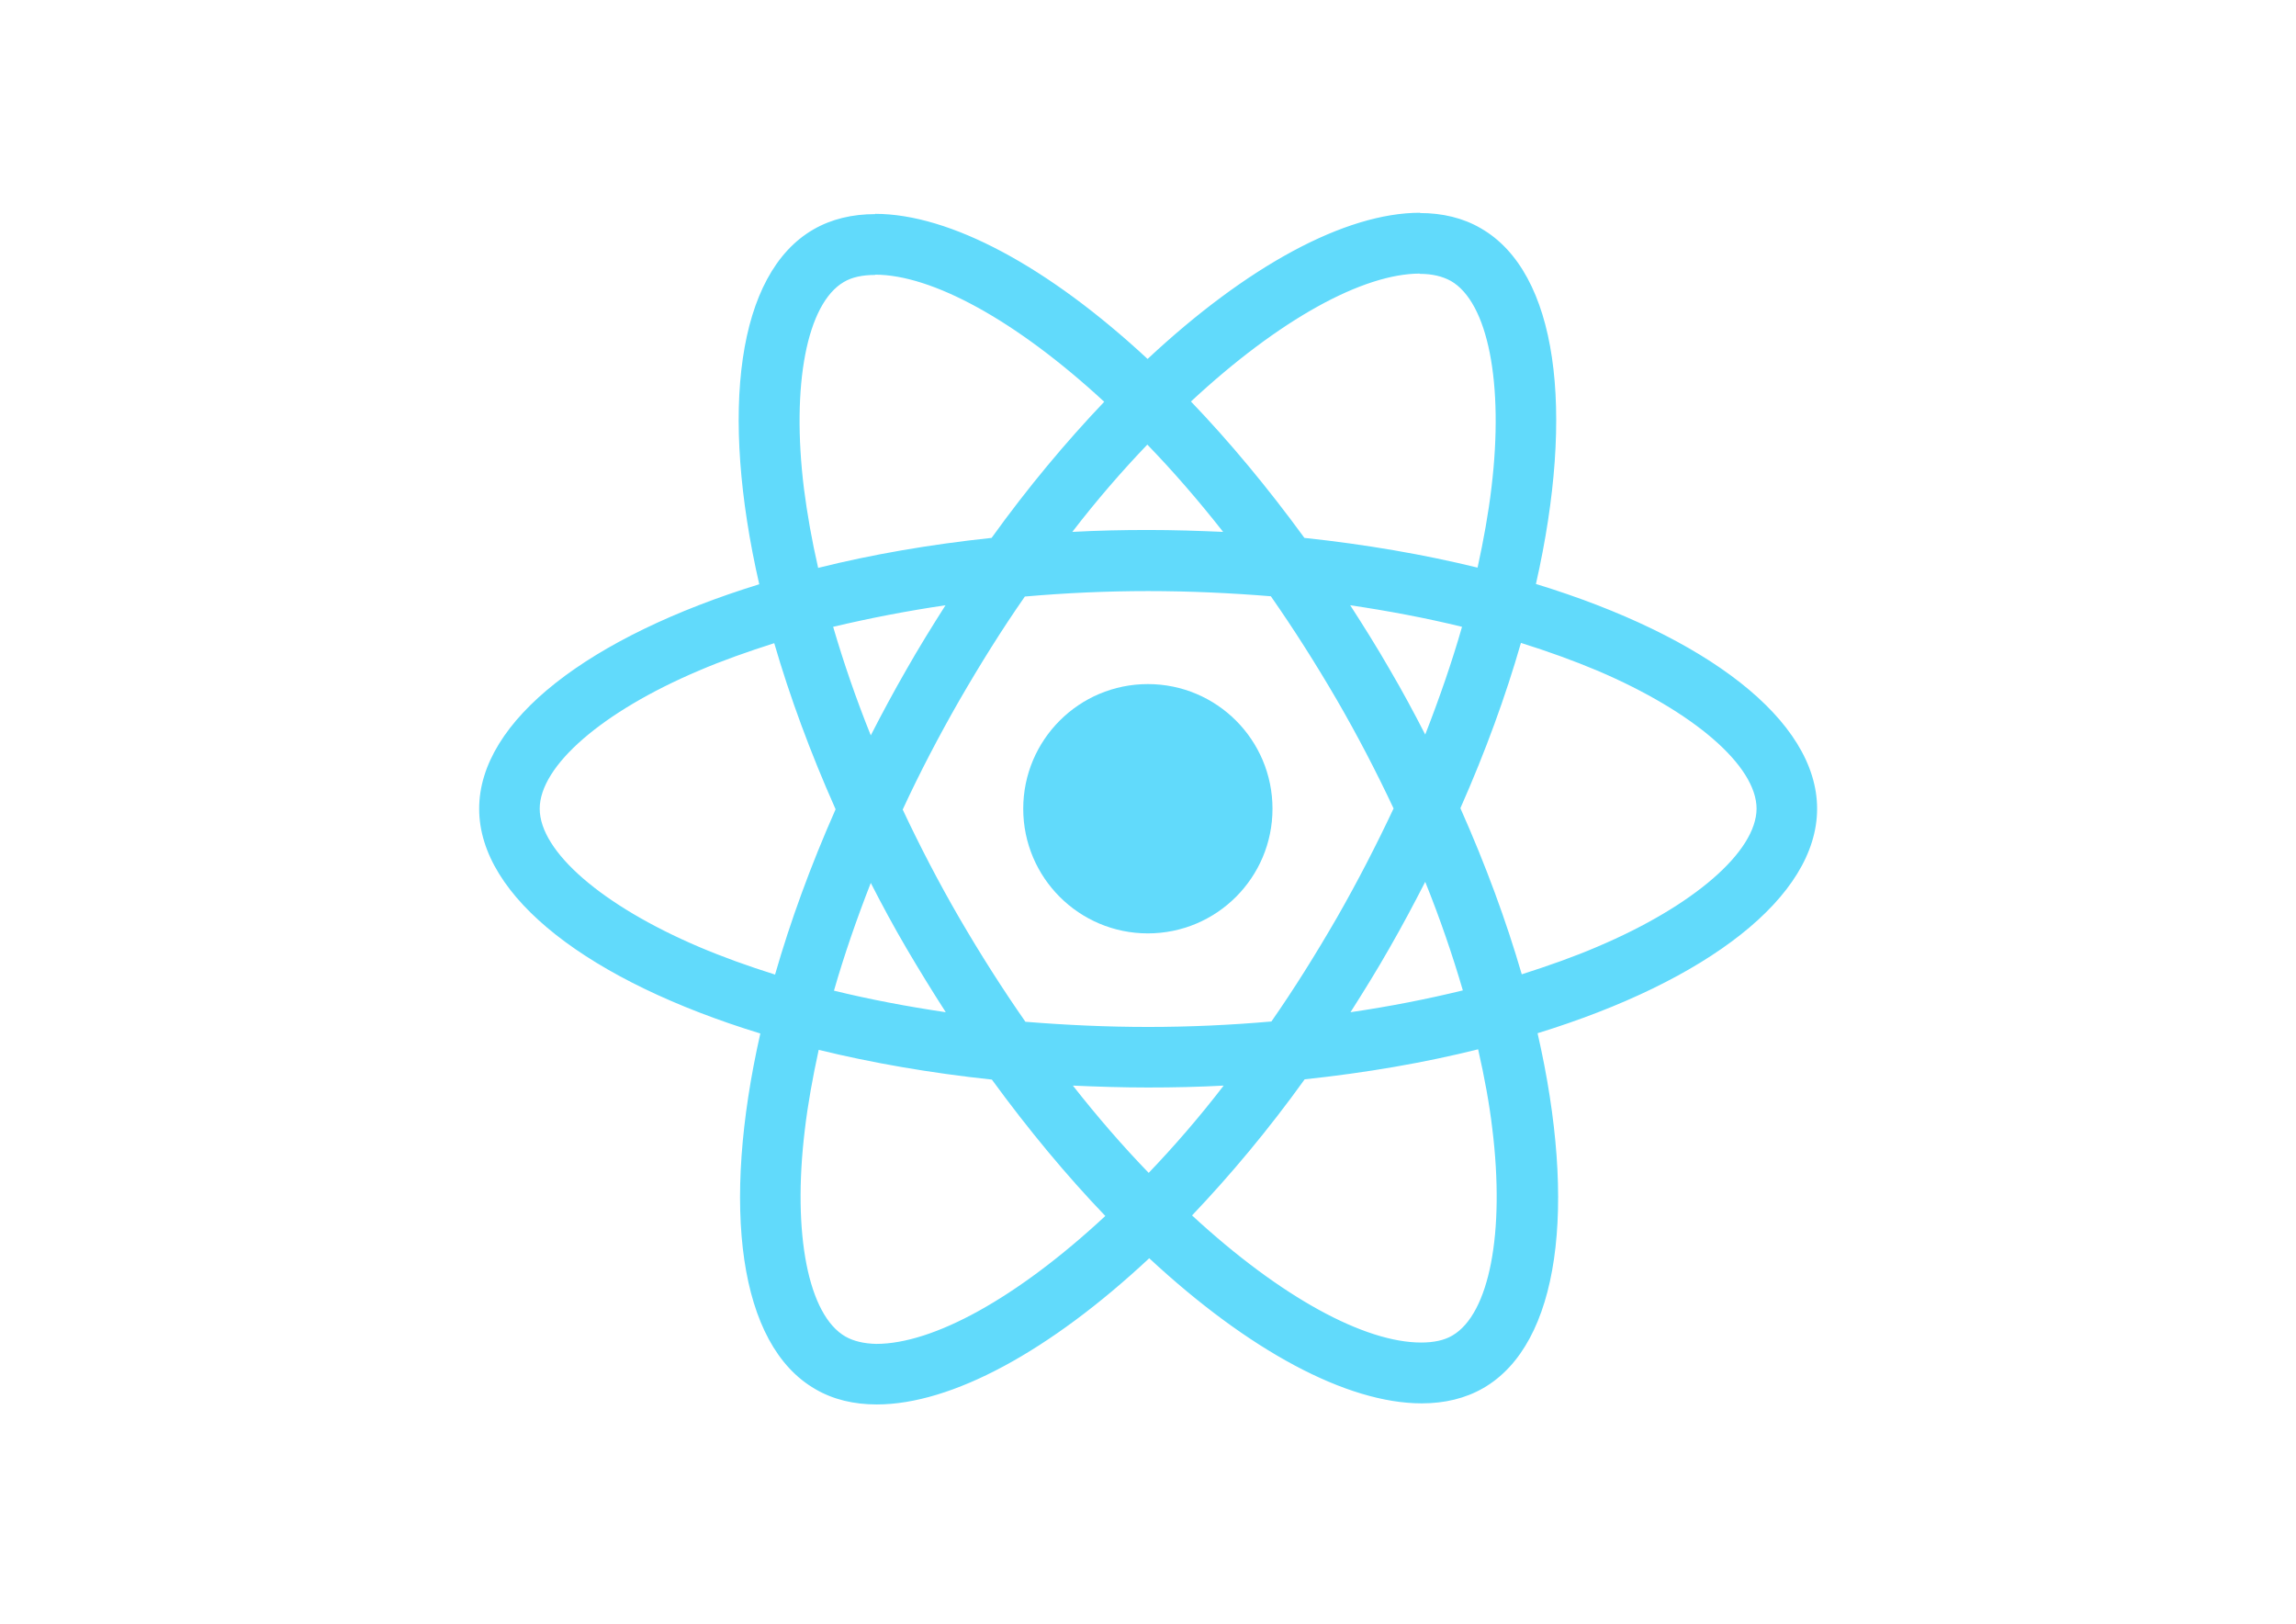
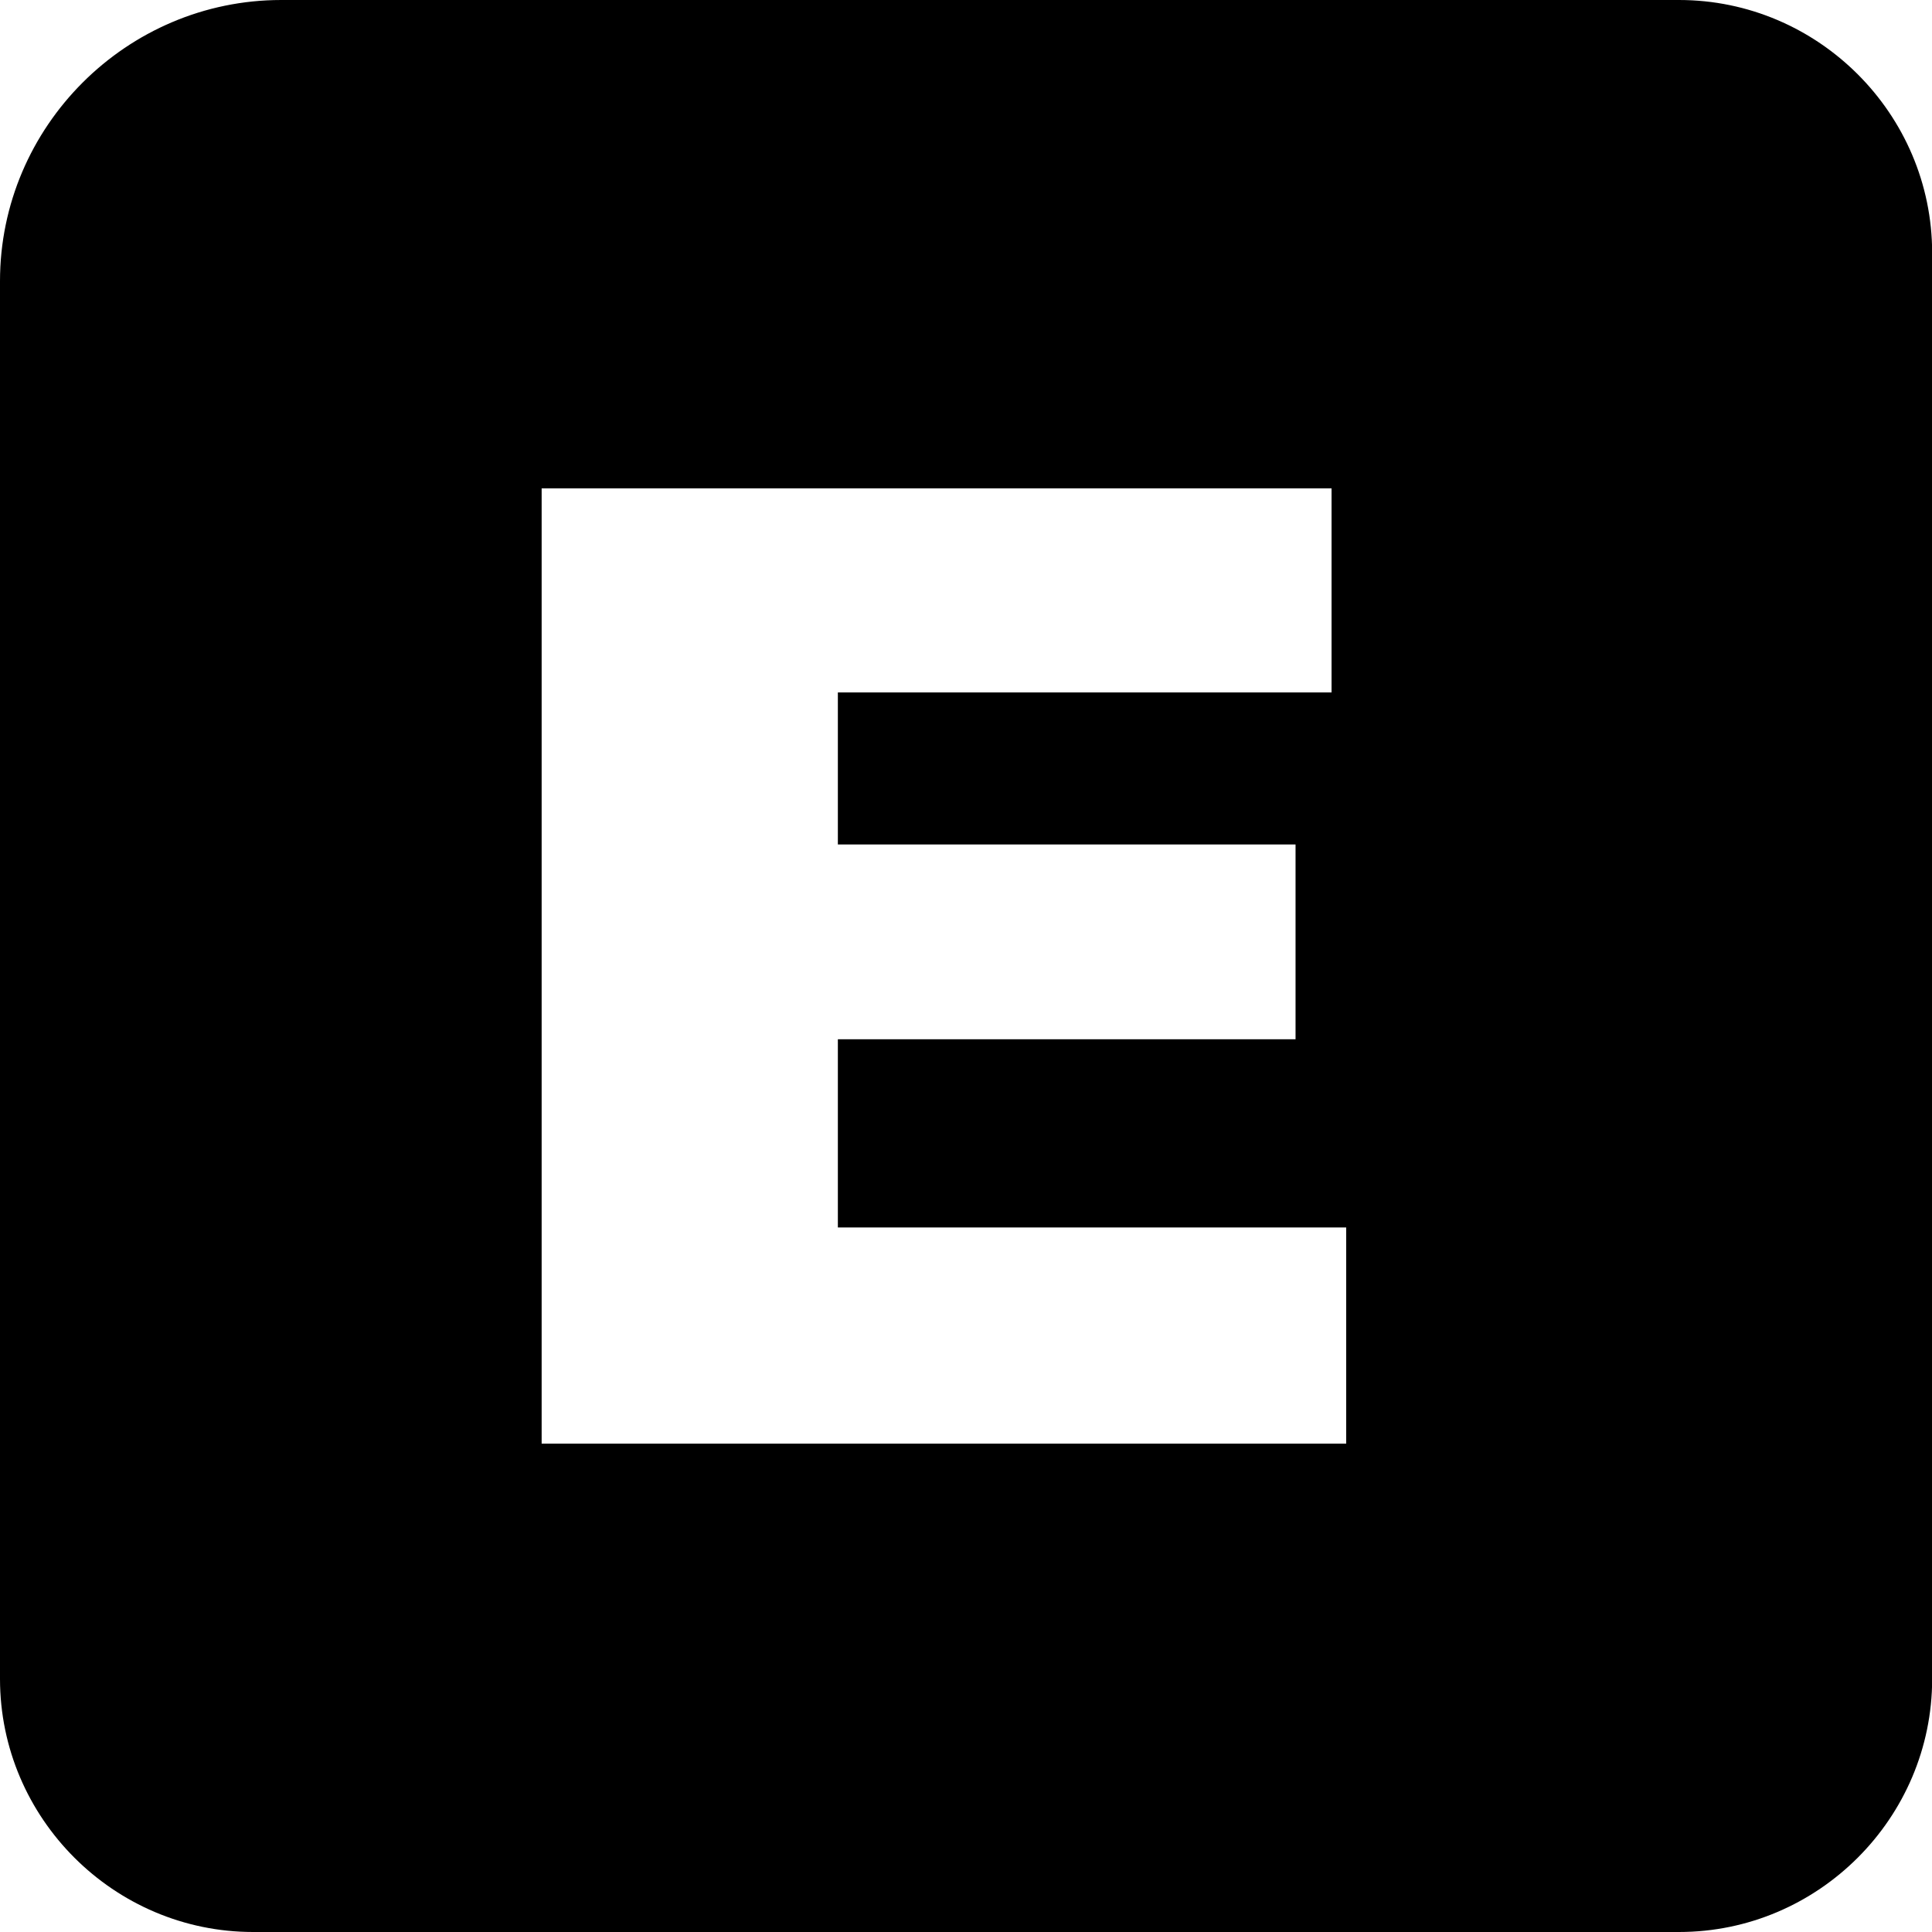
- <svg xmlns="http://www.w3.org/2000/svg" viewBox="0 0 841.9 595.3">
-   <g fill="#61DAFB">
-     <path d="M666.3 296.5c0-32.5-40.7-63.3-103.1-82.4 14.4-63.6 8-114.2-20.2-130.4-6.5-3.8-14.1-5.6-22.4-5.6v22.3c4.6 0 8.3.9 11.4 2.6 13.6 7.8 19.5 37.5 14.9 75.7-1.1 9.4-2.9 19.3-5.1 29.4-19.6-4.8-41-8.5-63.5-10.9-13.5-18.5-27.5-35.3-41.6-50 32.6-30.3 63.2-46.9 84-46.9V78c-27.5 0-63.5 19.6-99.9 53.6-36.4-33.8-72.4-53.2-99.9-53.2v22.3c20.7 0 51.4 16.5 84 46.6-14 14.7-28 31.4-41.3 49.9-22.6 2.4-44 6.1-63.6 11-2.3-10-4-19.7-5.2-29-4.7-38.2 1.1-67.9 14.6-75.8 3-1.8 6.9-2.6 11.5-2.6V78.5c-8.4 0-16 1.8-22.6 5.6-28.1 16.2-34.4 66.7-19.9 130.1-62.2 19.2-102.7 49.9-102.7 82.3 0 32.5 40.7 63.3 103.1 82.4-14.4 63.6-8 114.2 20.2 130.4 6.5 3.8 14.1 5.6 22.5 5.6 27.5 0 63.5-19.6 99.9-53.6 36.4 33.8 72.4 53.2 99.9 53.2 8.4 0 16-1.8 22.6-5.6 28.1-16.2 34.4-66.7 19.9-130.1 62-19.1 102.5-49.9 102.5-82.3zm-130.2-66.7c-3.7 12.9-8.3 26.2-13.5 39.5-4.1-8-8.4-16-13.1-24-4.6-8-9.5-15.8-14.4-23.4 14.2 2.1 27.9 4.7 41 7.9zm-45.8 106.5c-7.8 13.5-15.8 26.3-24.1 38.2-14.9 1.3-30 2-45.2 2-15.1 0-30.2-.7-45-1.9-8.3-11.9-16.4-24.6-24.2-38-7.6-13.1-14.5-26.4-20.8-39.8 6.2-13.4 13.2-26.8 20.7-39.9 7.8-13.5 15.8-26.3 24.1-38.2 14.9-1.3 30-2 45.2-2 15.1 0 30.2.7 45 1.9 8.3 11.9 16.4 24.6 24.2 38 7.6 13.1 14.5 26.4 20.8 39.8-6.3 13.4-13.2 26.8-20.7 39.9zm32.3-13c5.4 13.4 10 26.8 13.8 39.8-13.1 3.2-26.9 5.9-41.2 8 4.9-7.7 9.8-15.6 14.4-23.7 4.6-8 8.9-16.1 13-24.1zM421.2 430c-9.3-9.6-18.6-20.3-27.8-32 9 .4 18.2.7 27.5.7 9.4 0 18.7-.2 27.8-.7-9 11.7-18.3 22.4-27.5 32zm-74.4-58.9c-14.2-2.1-27.9-4.7-41-7.9 3.7-12.9 8.3-26.2 13.5-39.5 4.1 8 8.4 16 13.1 24 4.7 8 9.5 15.8 14.4 23.4zM420.7 163c9.3 9.6 18.6 20.3 27.8 32-9-.4-18.2-.7-27.5-.7-9.4 0-18.7.2-27.8.7 9-11.7 18.3-22.4 27.5-32zm-74 58.9c-4.9 7.7-9.8 15.6-14.4 23.7-4.6 8-8.9 16-13 24-5.4-13.4-10-26.8-13.8-39.8 13.1-3.1 26.9-5.8 41.2-7.9zm-90.5 125.2c-35.4-15.1-58.3-34.9-58.3-50.6 0-15.7 22.9-35.6 58.3-50.6 8.6-3.7 18-7 27.7-10.1 5.7 19.6 13.2 40 22.5 60.9-9.2 20.8-16.6 41.1-22.2 60.6-9.9-3.1-19.3-6.5-28-10.2zM310 490c-13.6-7.8-19.5-37.5-14.9-75.7 1.1-9.4 2.9-19.3 5.1-29.4 19.6 4.8 41 8.5 63.5 10.9 13.5 18.5 27.5 35.3 41.6 50-32.6 30.3-63.2 46.9-84 46.9-4.5-.1-8.3-1-11.3-2.7zm237.2-76.2c4.7 38.2-1.1 67.9-14.6 75.8-3 1.8-6.9 2.6-11.5 2.6-20.7 0-51.4-16.5-84-46.6 14-14.7 28-31.4 41.3-49.9 22.6-2.4 44-6.1 63.6-11 2.3 10.1 4.1 19.8 5.2 29.1zm38.5-66.7c-8.6 3.7-18 7-27.7 10.1-5.7-19.6-13.2-40-22.5-60.9 9.2-20.8 16.6-41.1 22.2-60.6 9.9 3.1 19.3 6.5 28.1 10.2 35.4 15.1 58.3 34.9 58.3 50.6-.1 15.7-23 35.6-58.4 50.6zM320.8 78.4z" />
-     <circle cx="420.9" cy="296.5" r="45.7" />
-     <path d="M520.5 78.1z" />
-   </g>
+ <svg xmlns="http://www.w3.org/2000/svg" viewBox="0 0 122.88 122.88">
+   <path d="M17.89 0h88.9c8.85 0 16.1 7.24 16.1 16.1v90.68c0 8.85-7.24 16.1-16.1 16.1H16.1c-8.85 0-16.1-7.24-16.1-16.1v-88.9C0 8.05 8.05 0 17.89 0zm16.56 31.06h50.24v12.98h-31.4v9.67H82.4V66.1H53.29v11.97h32.33v13.75H34.45V31.06z" fill-rule="evenodd" clip-rule="evenodd" />
</svg>
